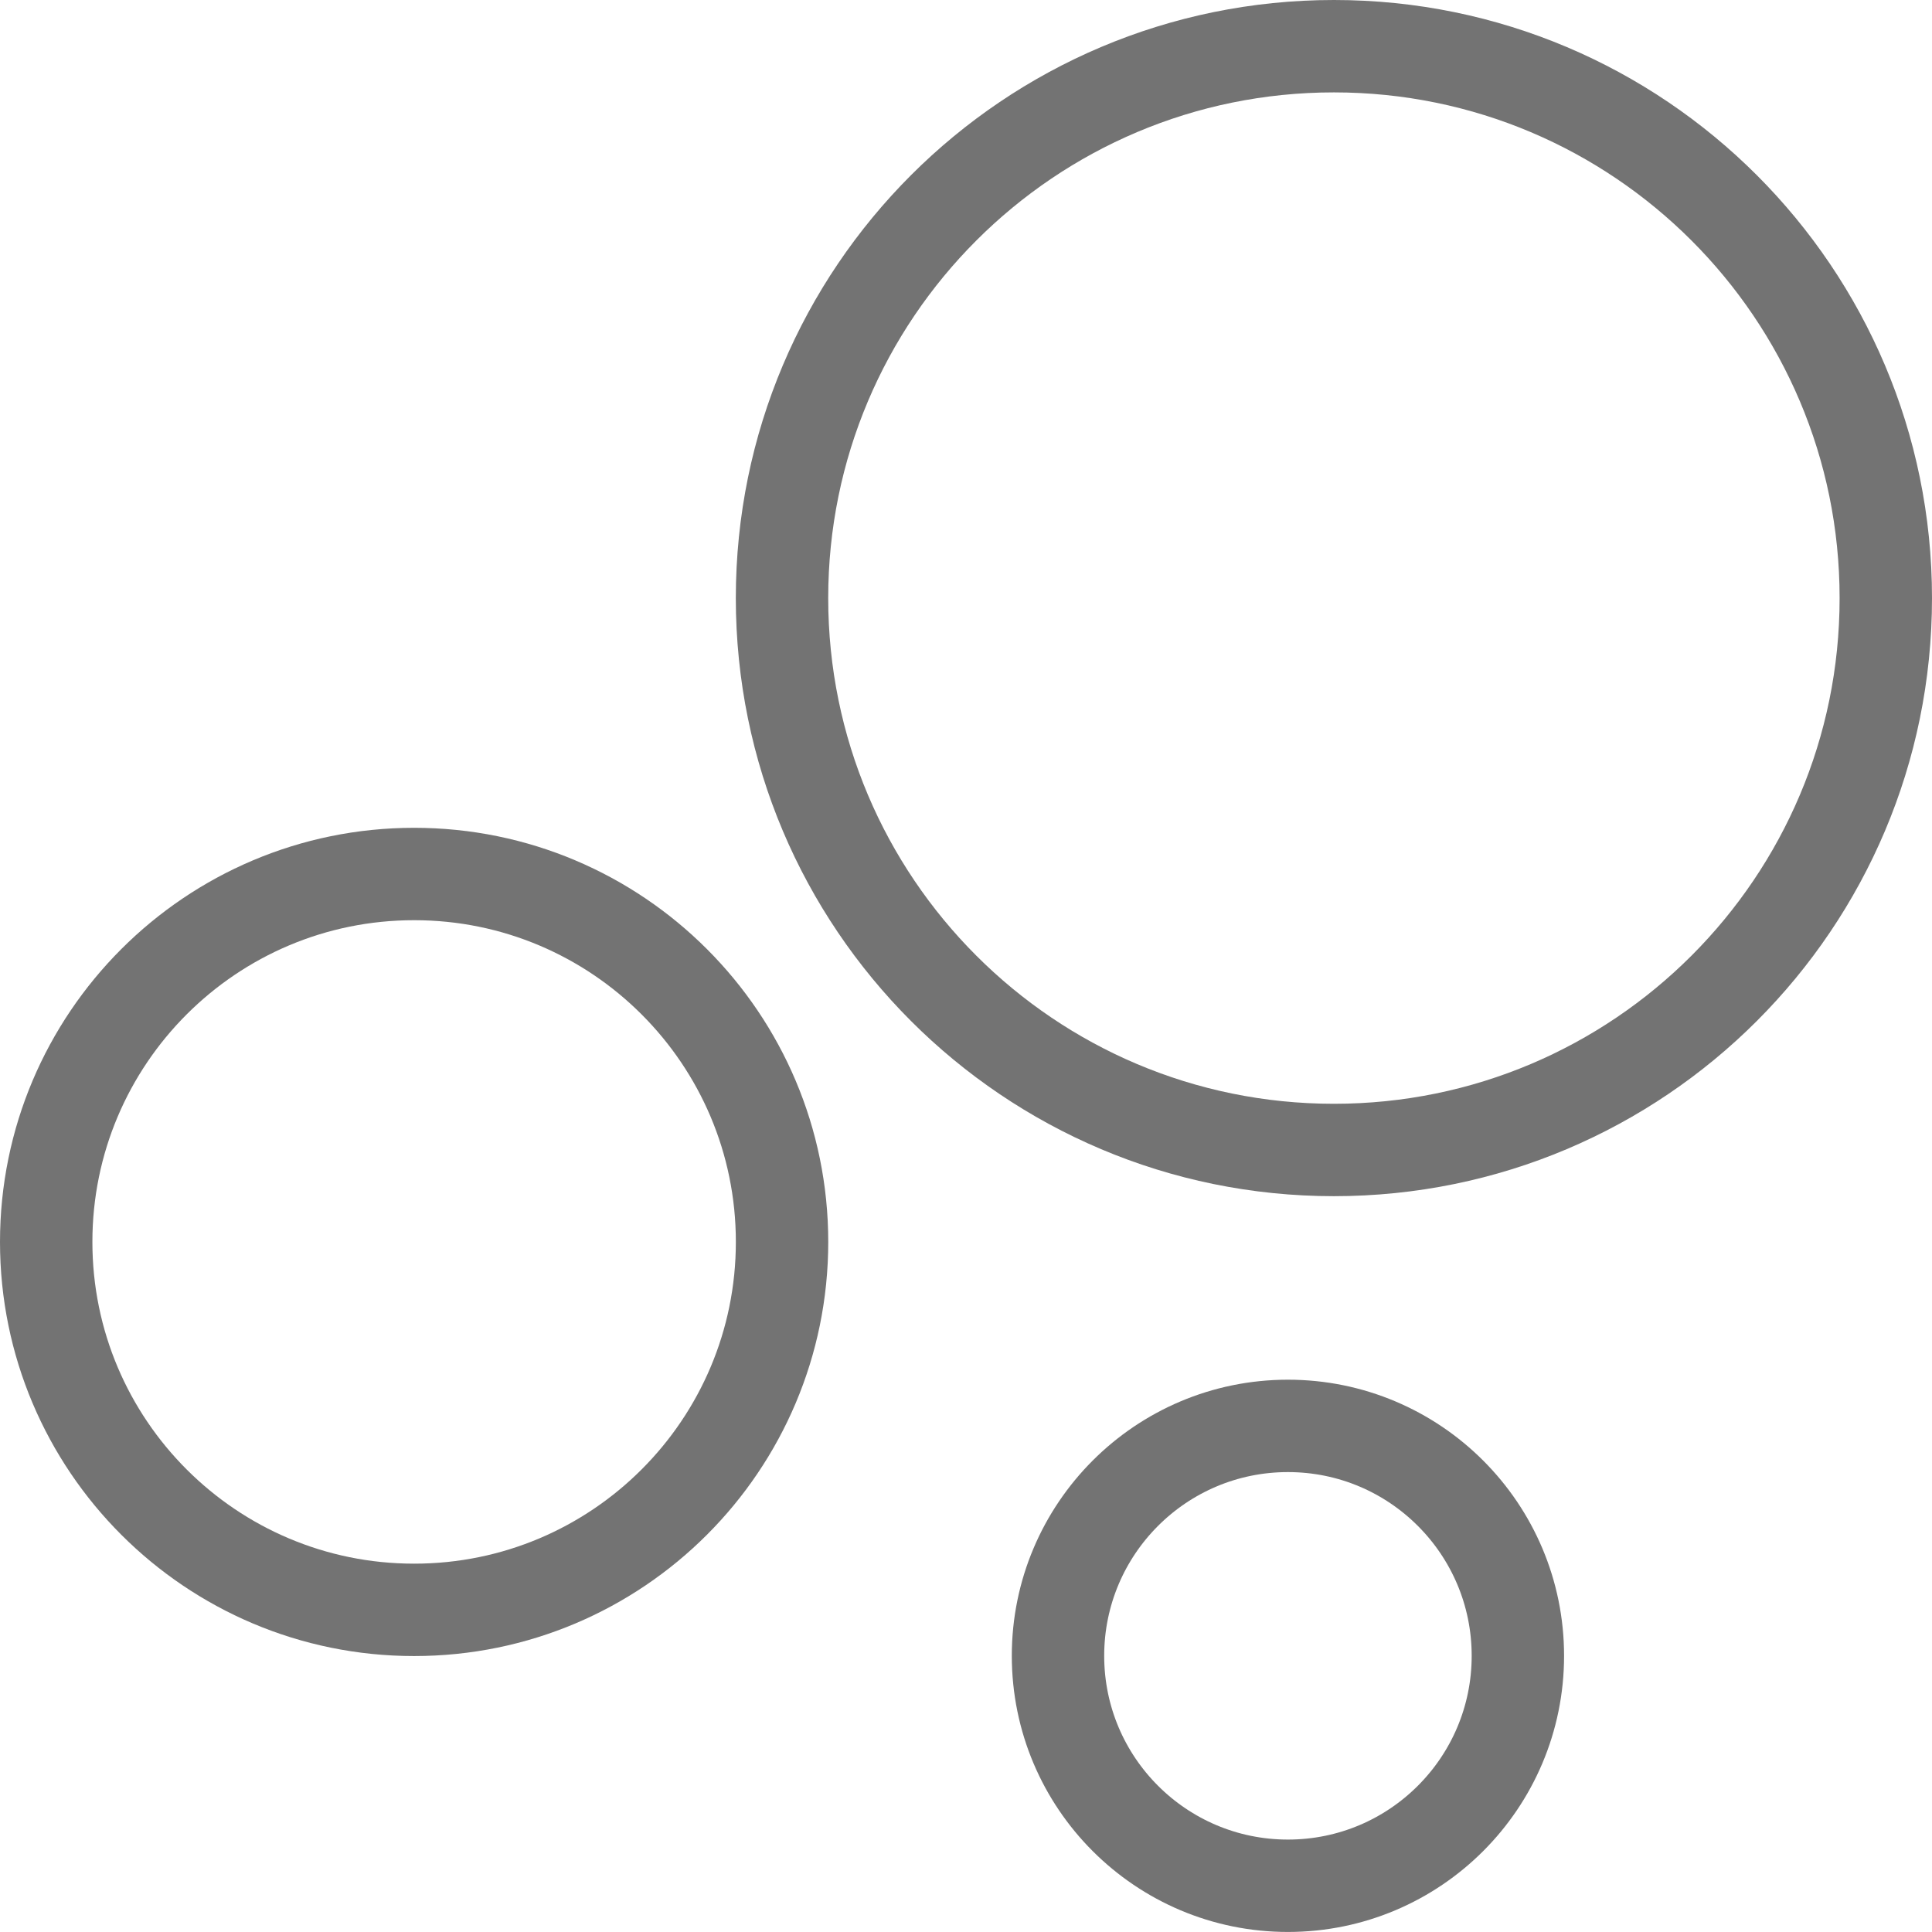
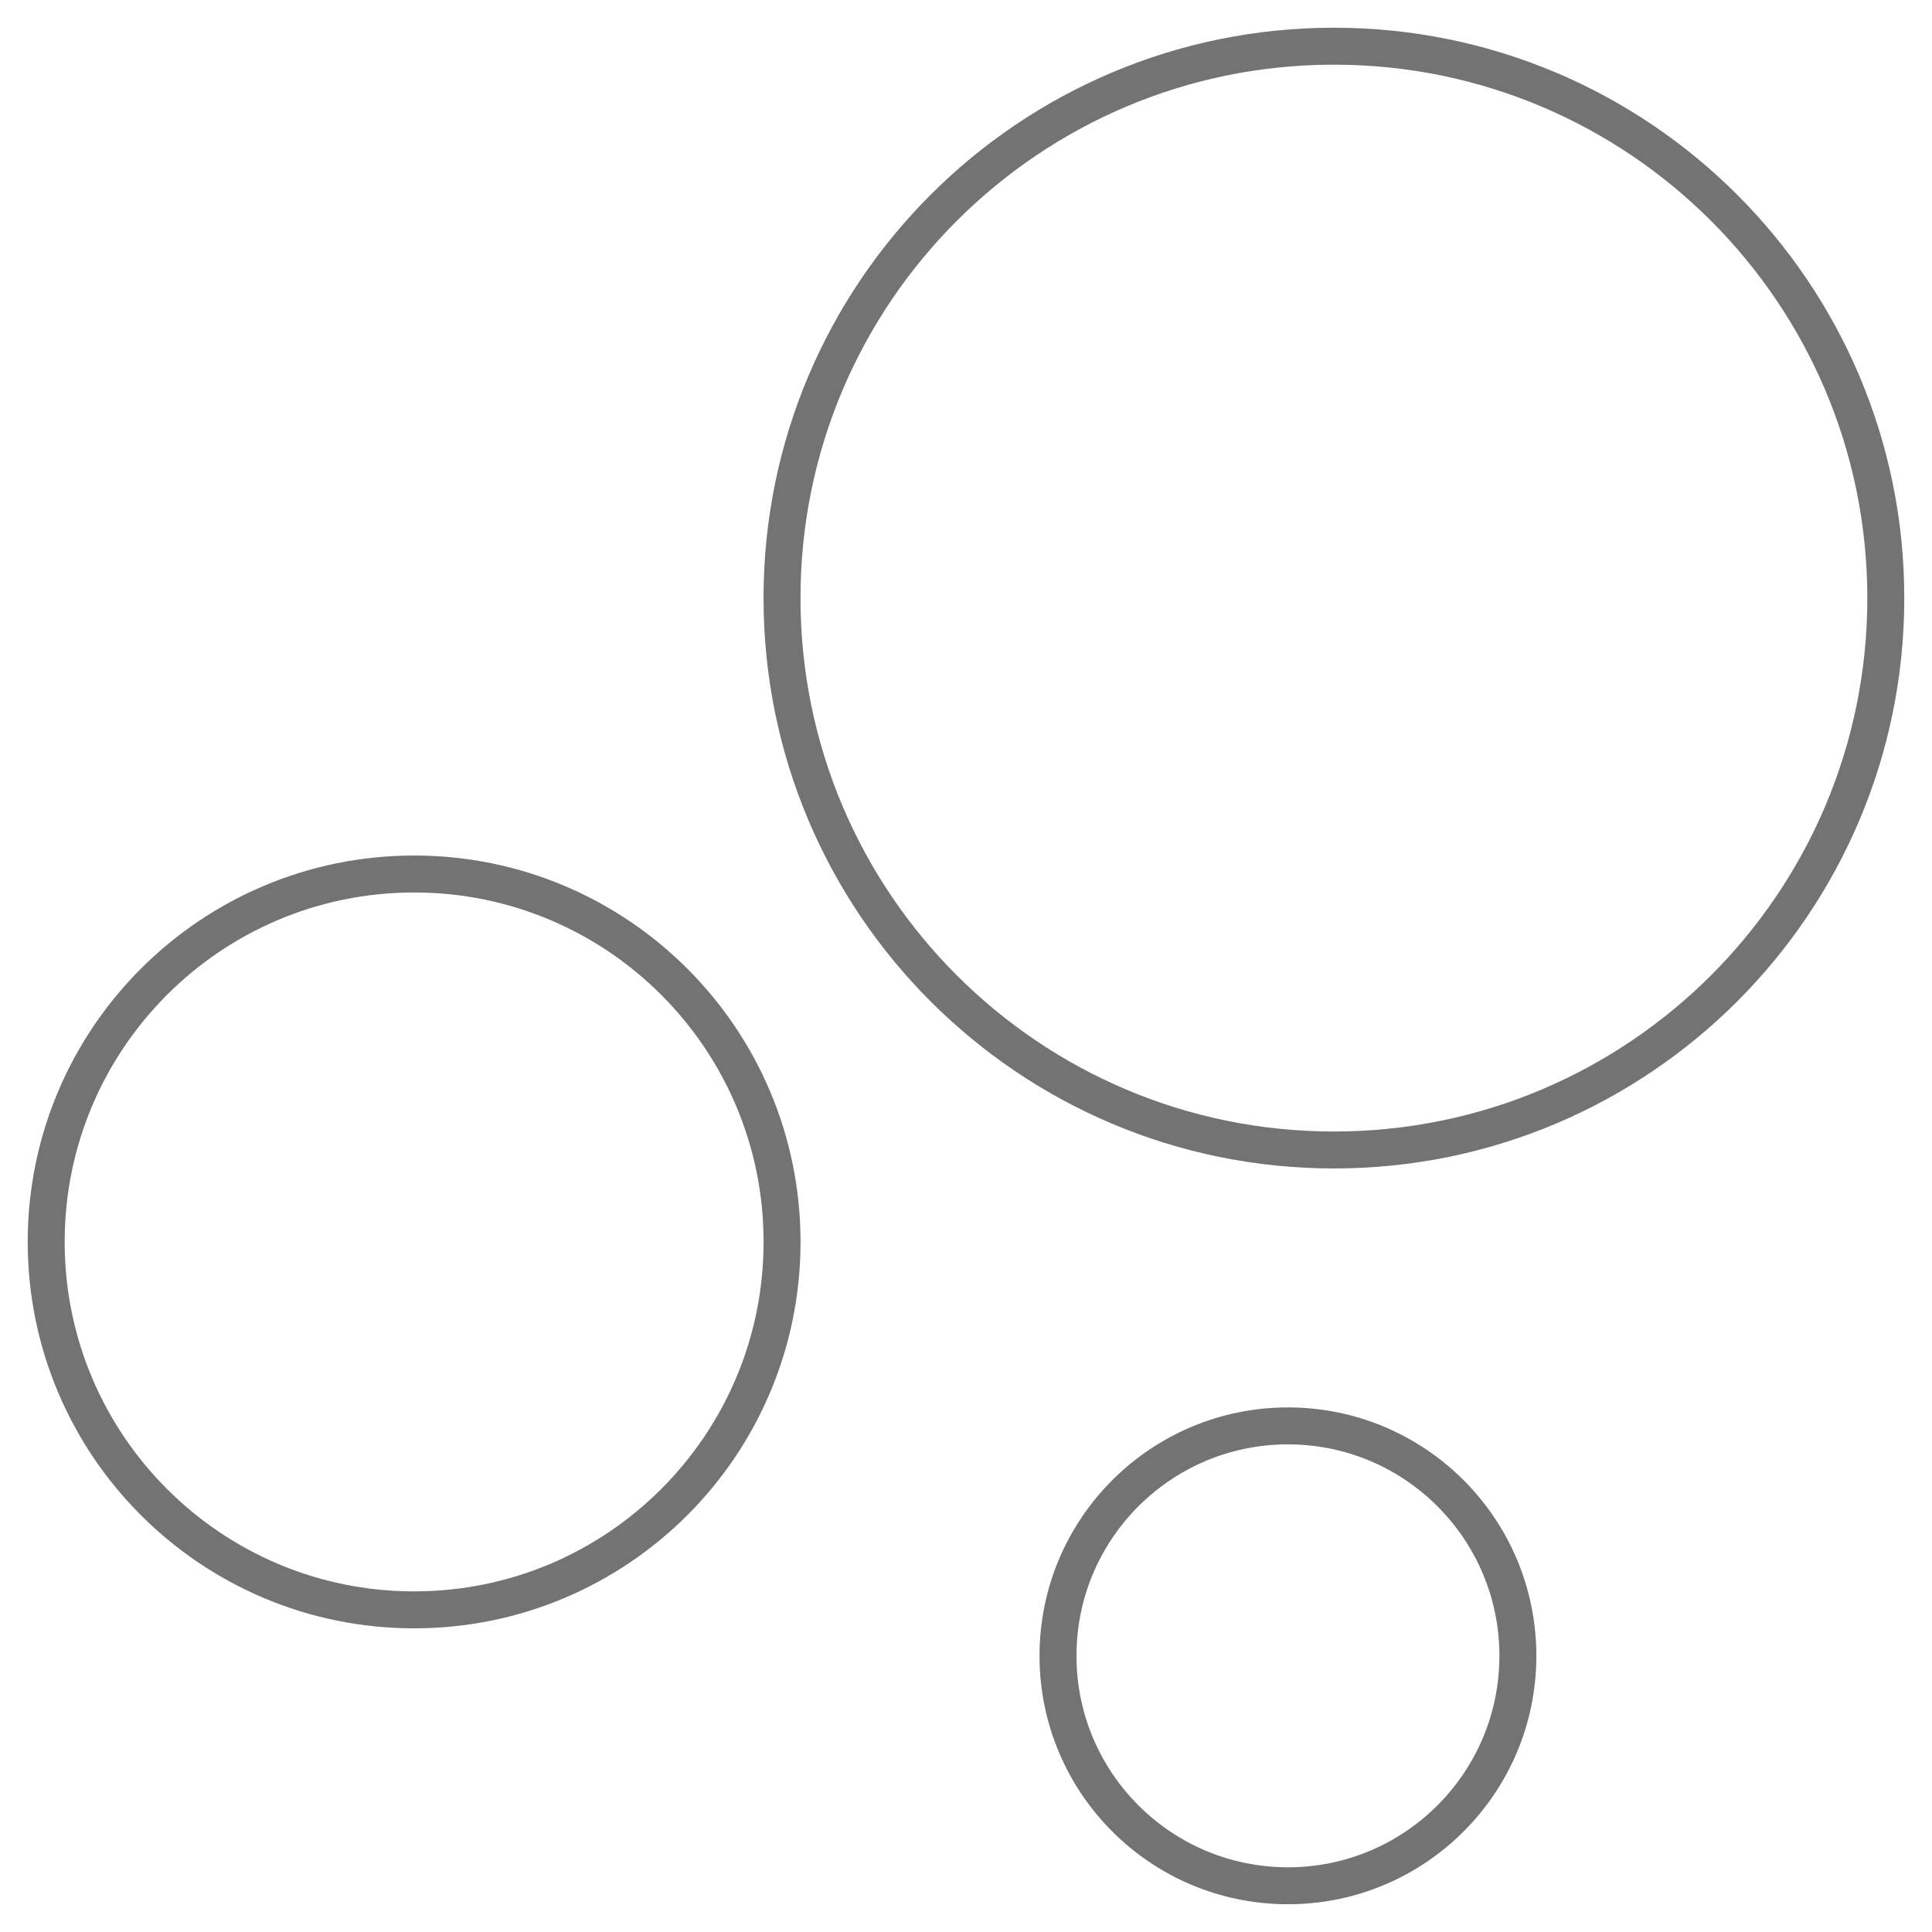
<svg xmlns="http://www.w3.org/2000/svg" width="52.279" height="52.278" viewBox="0 0 52.279 52.278">
  <g id="bubble-chart" transform="translate(1.25 1.25)">
-     <path id="Path_49" data-name="Path 49" d="M25.912,26.756A9.956,9.956,0,1,1,15.956,16.8,9.956,9.956,0,0,1,25.912,26.756Z" transform="translate(-6 5.6)" fill="none" stroke="#737373" stroke-width="2.5" />
-     <path id="Path_50" data-name="Path 50" d="M31.645,30.222A6.222,6.222,0,1,1,25.422,24,6.222,6.222,0,0,1,31.645,30.222Z" transform="translate(8.178 13.334)" fill="none" stroke="#737373" stroke-width="2.5" />
-     <path id="Path_51" data-name="Path 51" d="M45.467,20.934A14.934,14.934,0,1,1,30.534,6,14.934,14.934,0,0,1,45.467,20.934Z" transform="translate(4.312 -6)" fill="none" stroke="#737373" stroke-width="2.5" />
+     <path id="Path_49" data-name="Path 49" d="M25.912,26.756A9.956,9.956,0,1,1,15.956,16.8,9.956,9.956,0,0,1,25.912,26.756Z" transform="translate(-6 5.6)" fill="none" stroke="#737373" strokeWidth="2.5" />
+     <path id="Path_50" data-name="Path 50" d="M31.645,30.222A6.222,6.222,0,1,1,25.422,24,6.222,6.222,0,0,1,31.645,30.222Z" transform="translate(8.178 13.334)" fill="none" stroke="#737373" strokeWidth="2.5" />
+     <path id="Path_51" data-name="Path 51" d="M45.467,20.934A14.934,14.934,0,1,1,30.534,6,14.934,14.934,0,0,1,45.467,20.934Z" transform="translate(4.312 -6)" fill="none" stroke="#737373" strokeWidth="2.5" />
  </g>
</svg>
